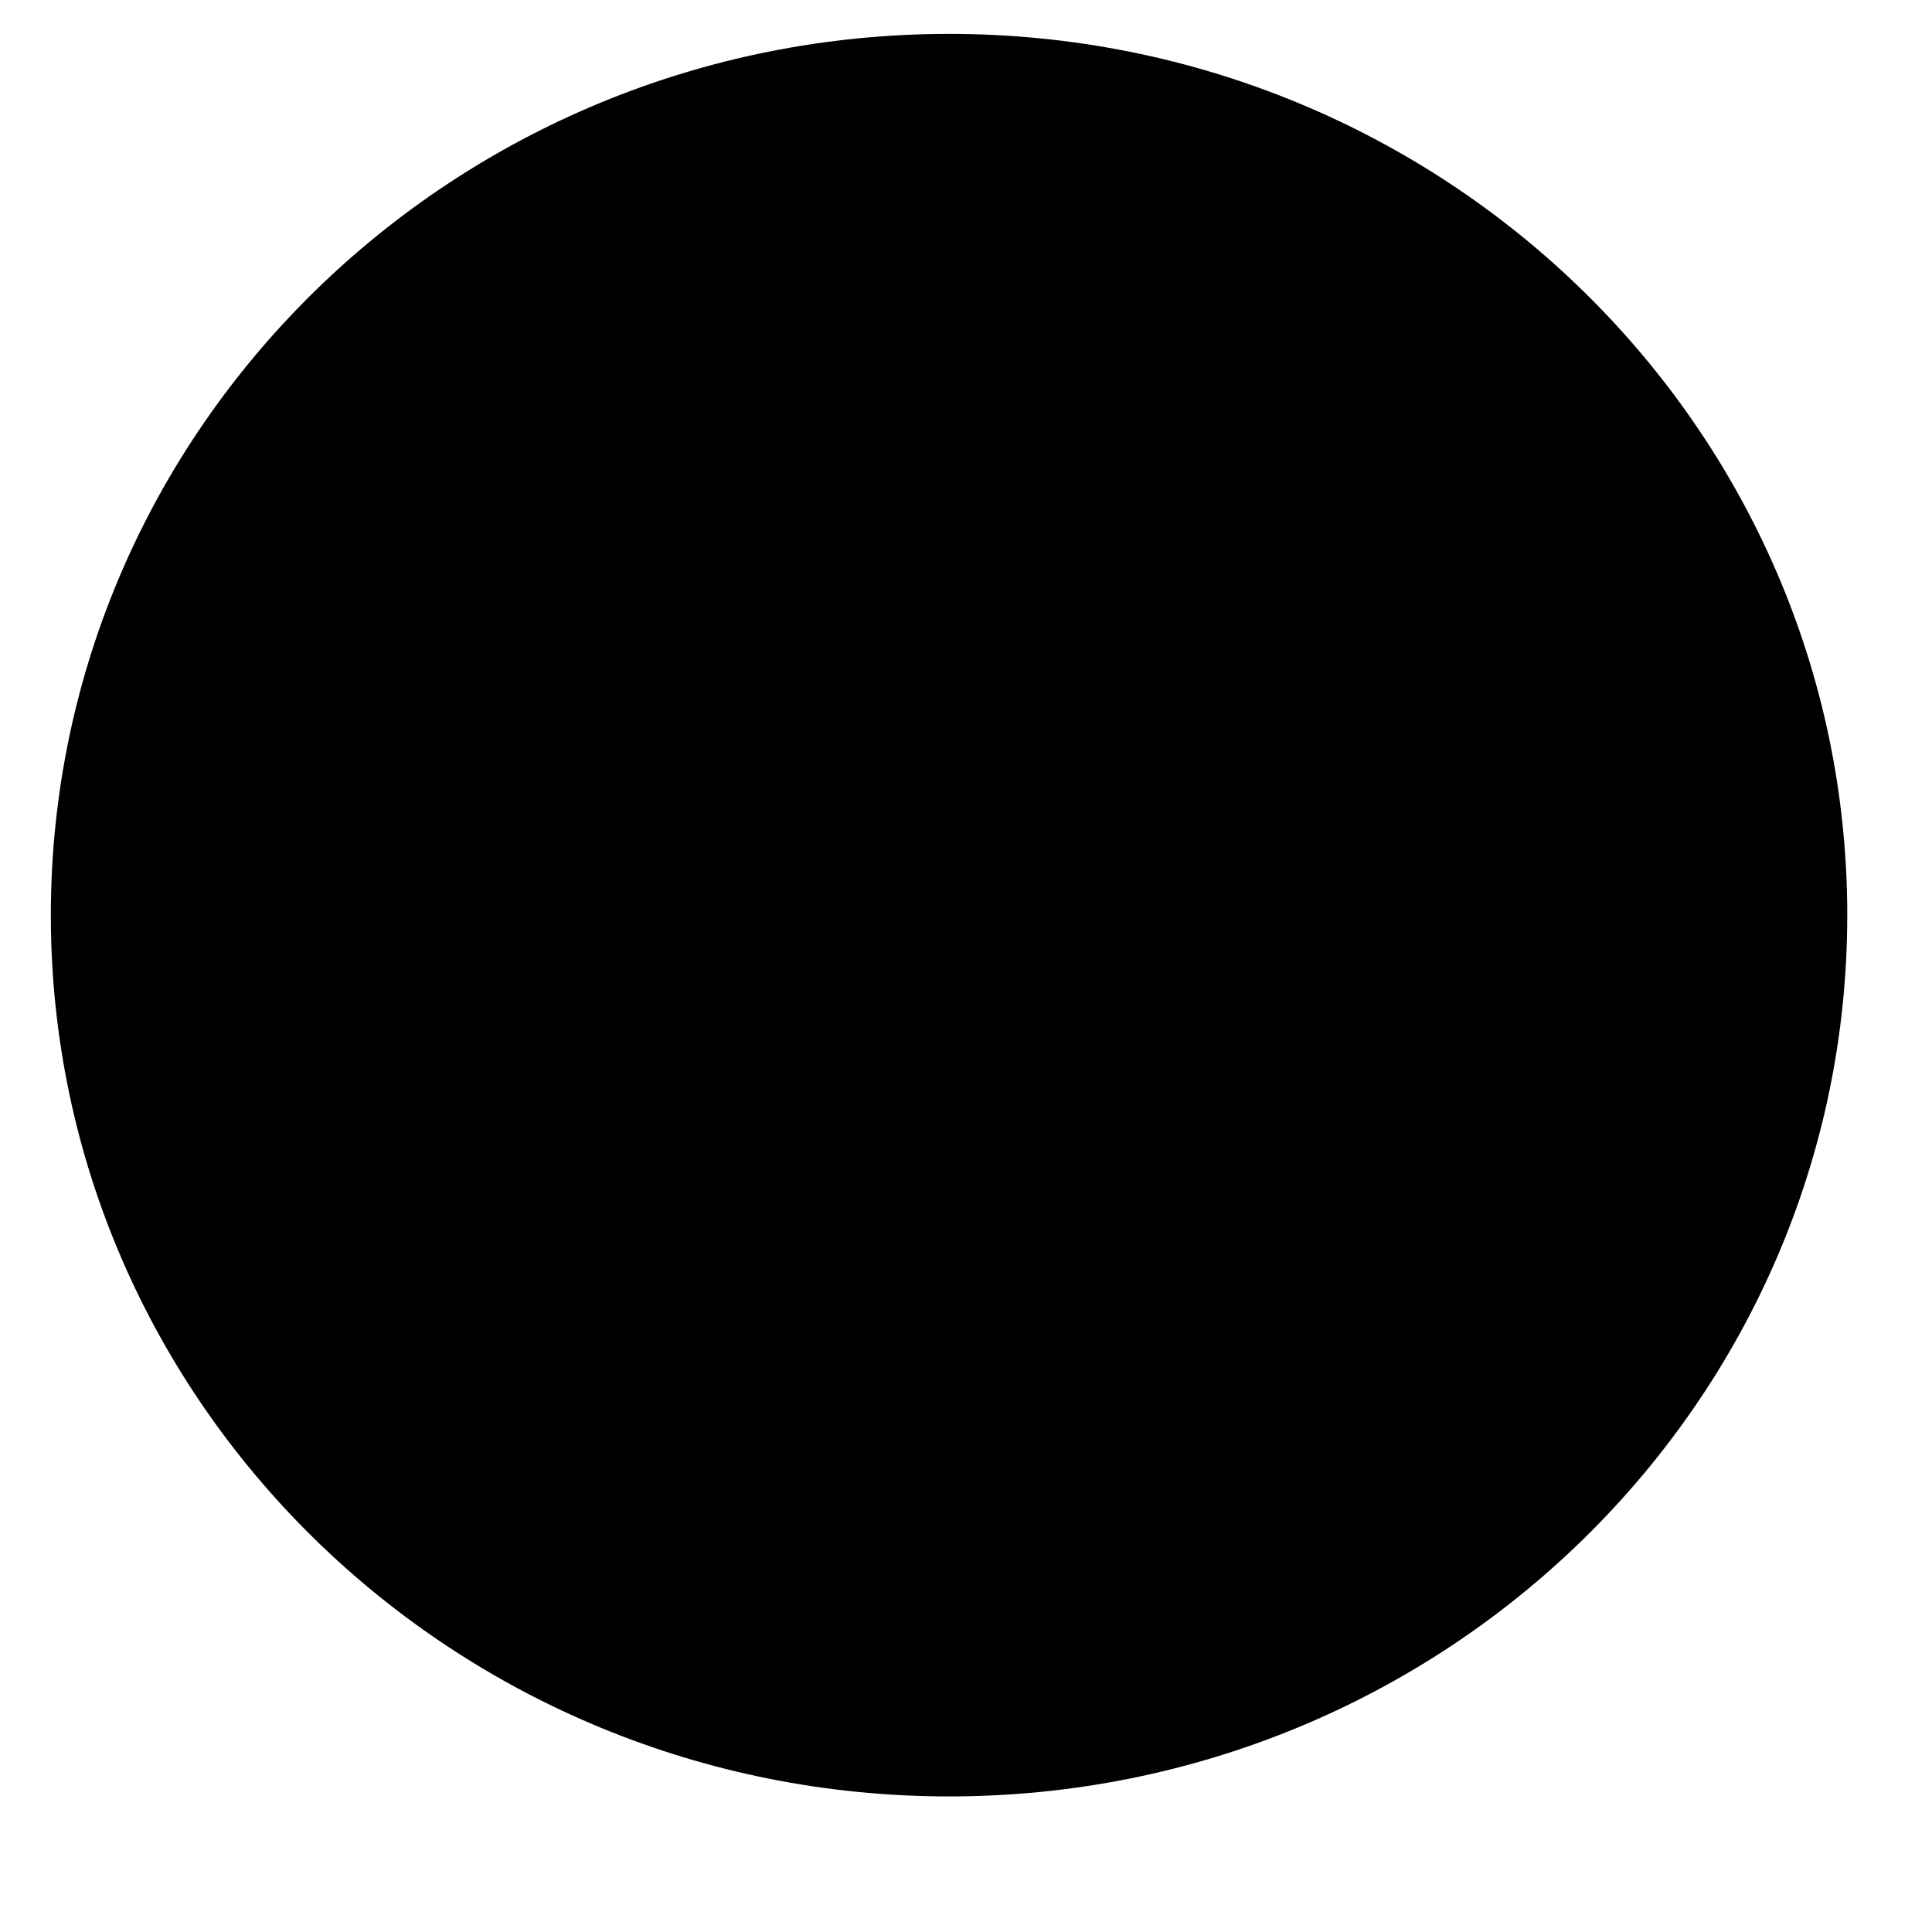
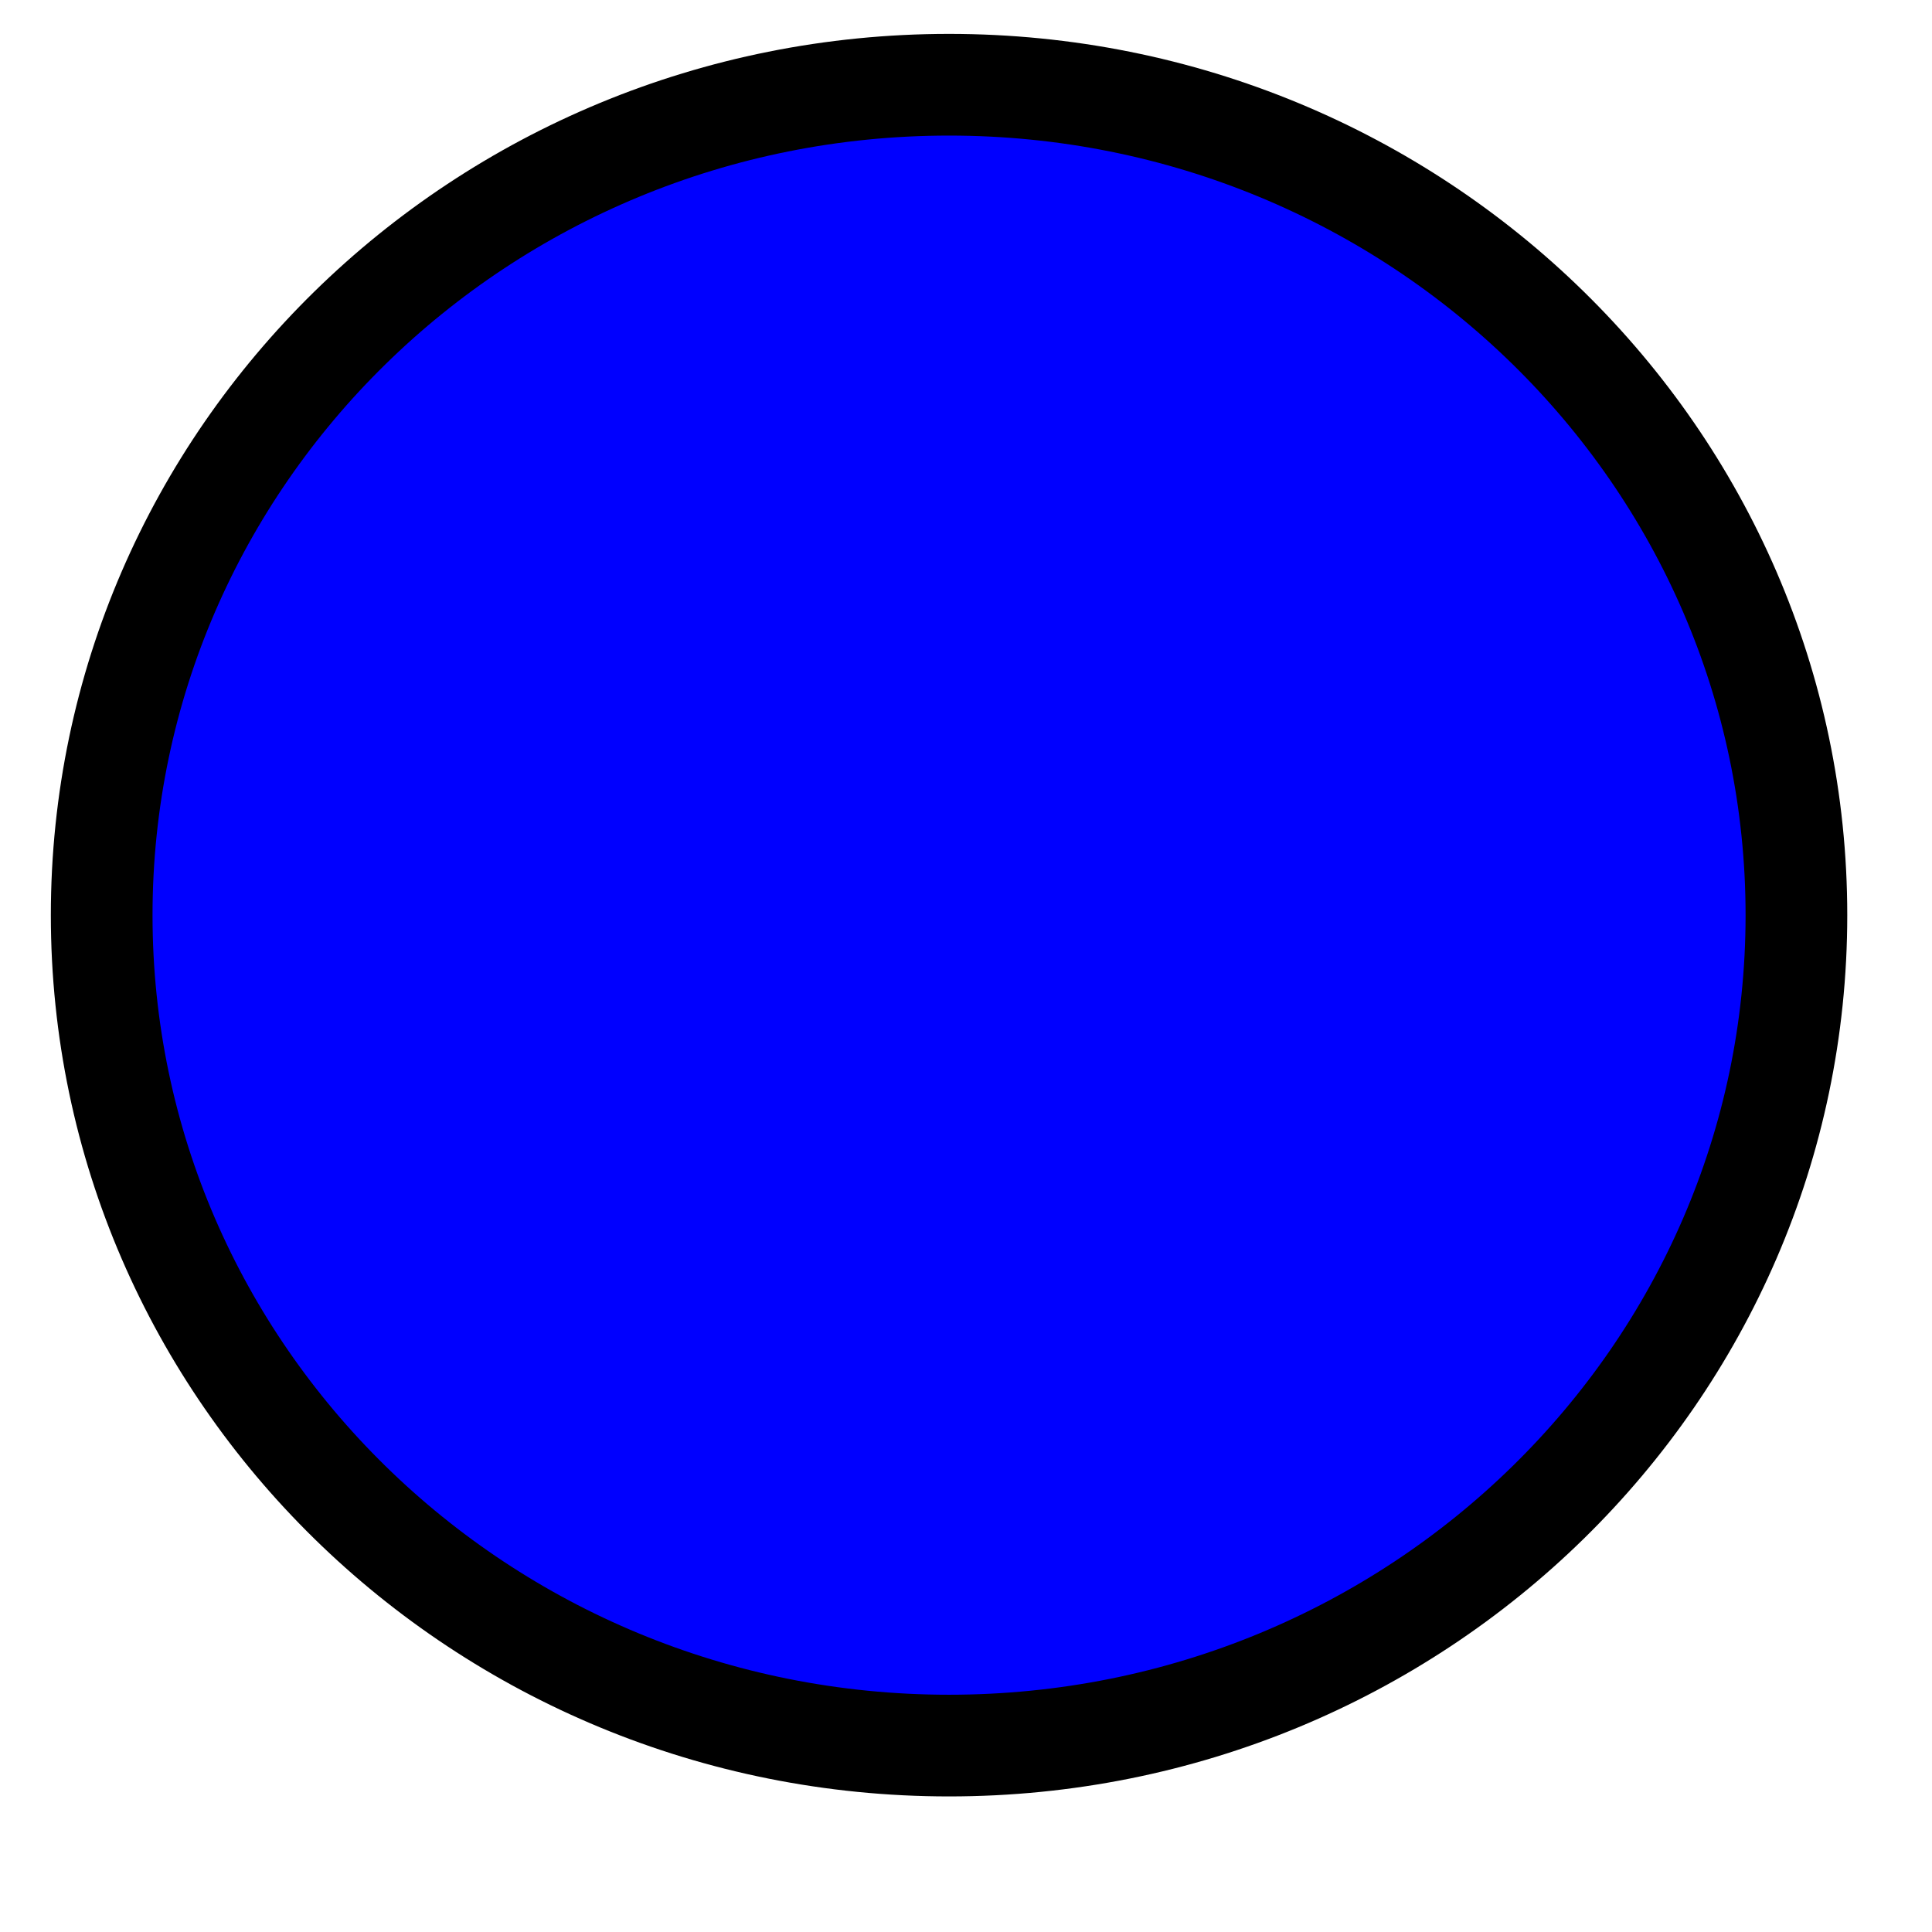
<svg xmlns="http://www.w3.org/2000/svg" width="114px" height="114px" viewBox="0 0 114 114" version="1.1">
  <g stroke="none" stroke-width="1" fill="none" fill-rule="evenodd">
    <g transform="translate(4, 5)">
      <g transform="translate(2, 0)">
        <g id="Oval">
-           <circle class="circle-layer-1" fill="black" fill-opacity="1" cx="50" cy="50" r="50" />
+           <circle class="circle-layer-1" fill="blue" fill-opacity="1" cx="50" cy="50" r="50" />
          <circle class="circle-layer-2" stroke-width="6" cx="50" cy="50" r="50" />
        </g>
        <ellipse id="Oval" stroke="#000000" stroke-width="6" cx="50" cy="49" rx="50" ry="49" />
      </g>
    </g>
  </g>
</svg>
